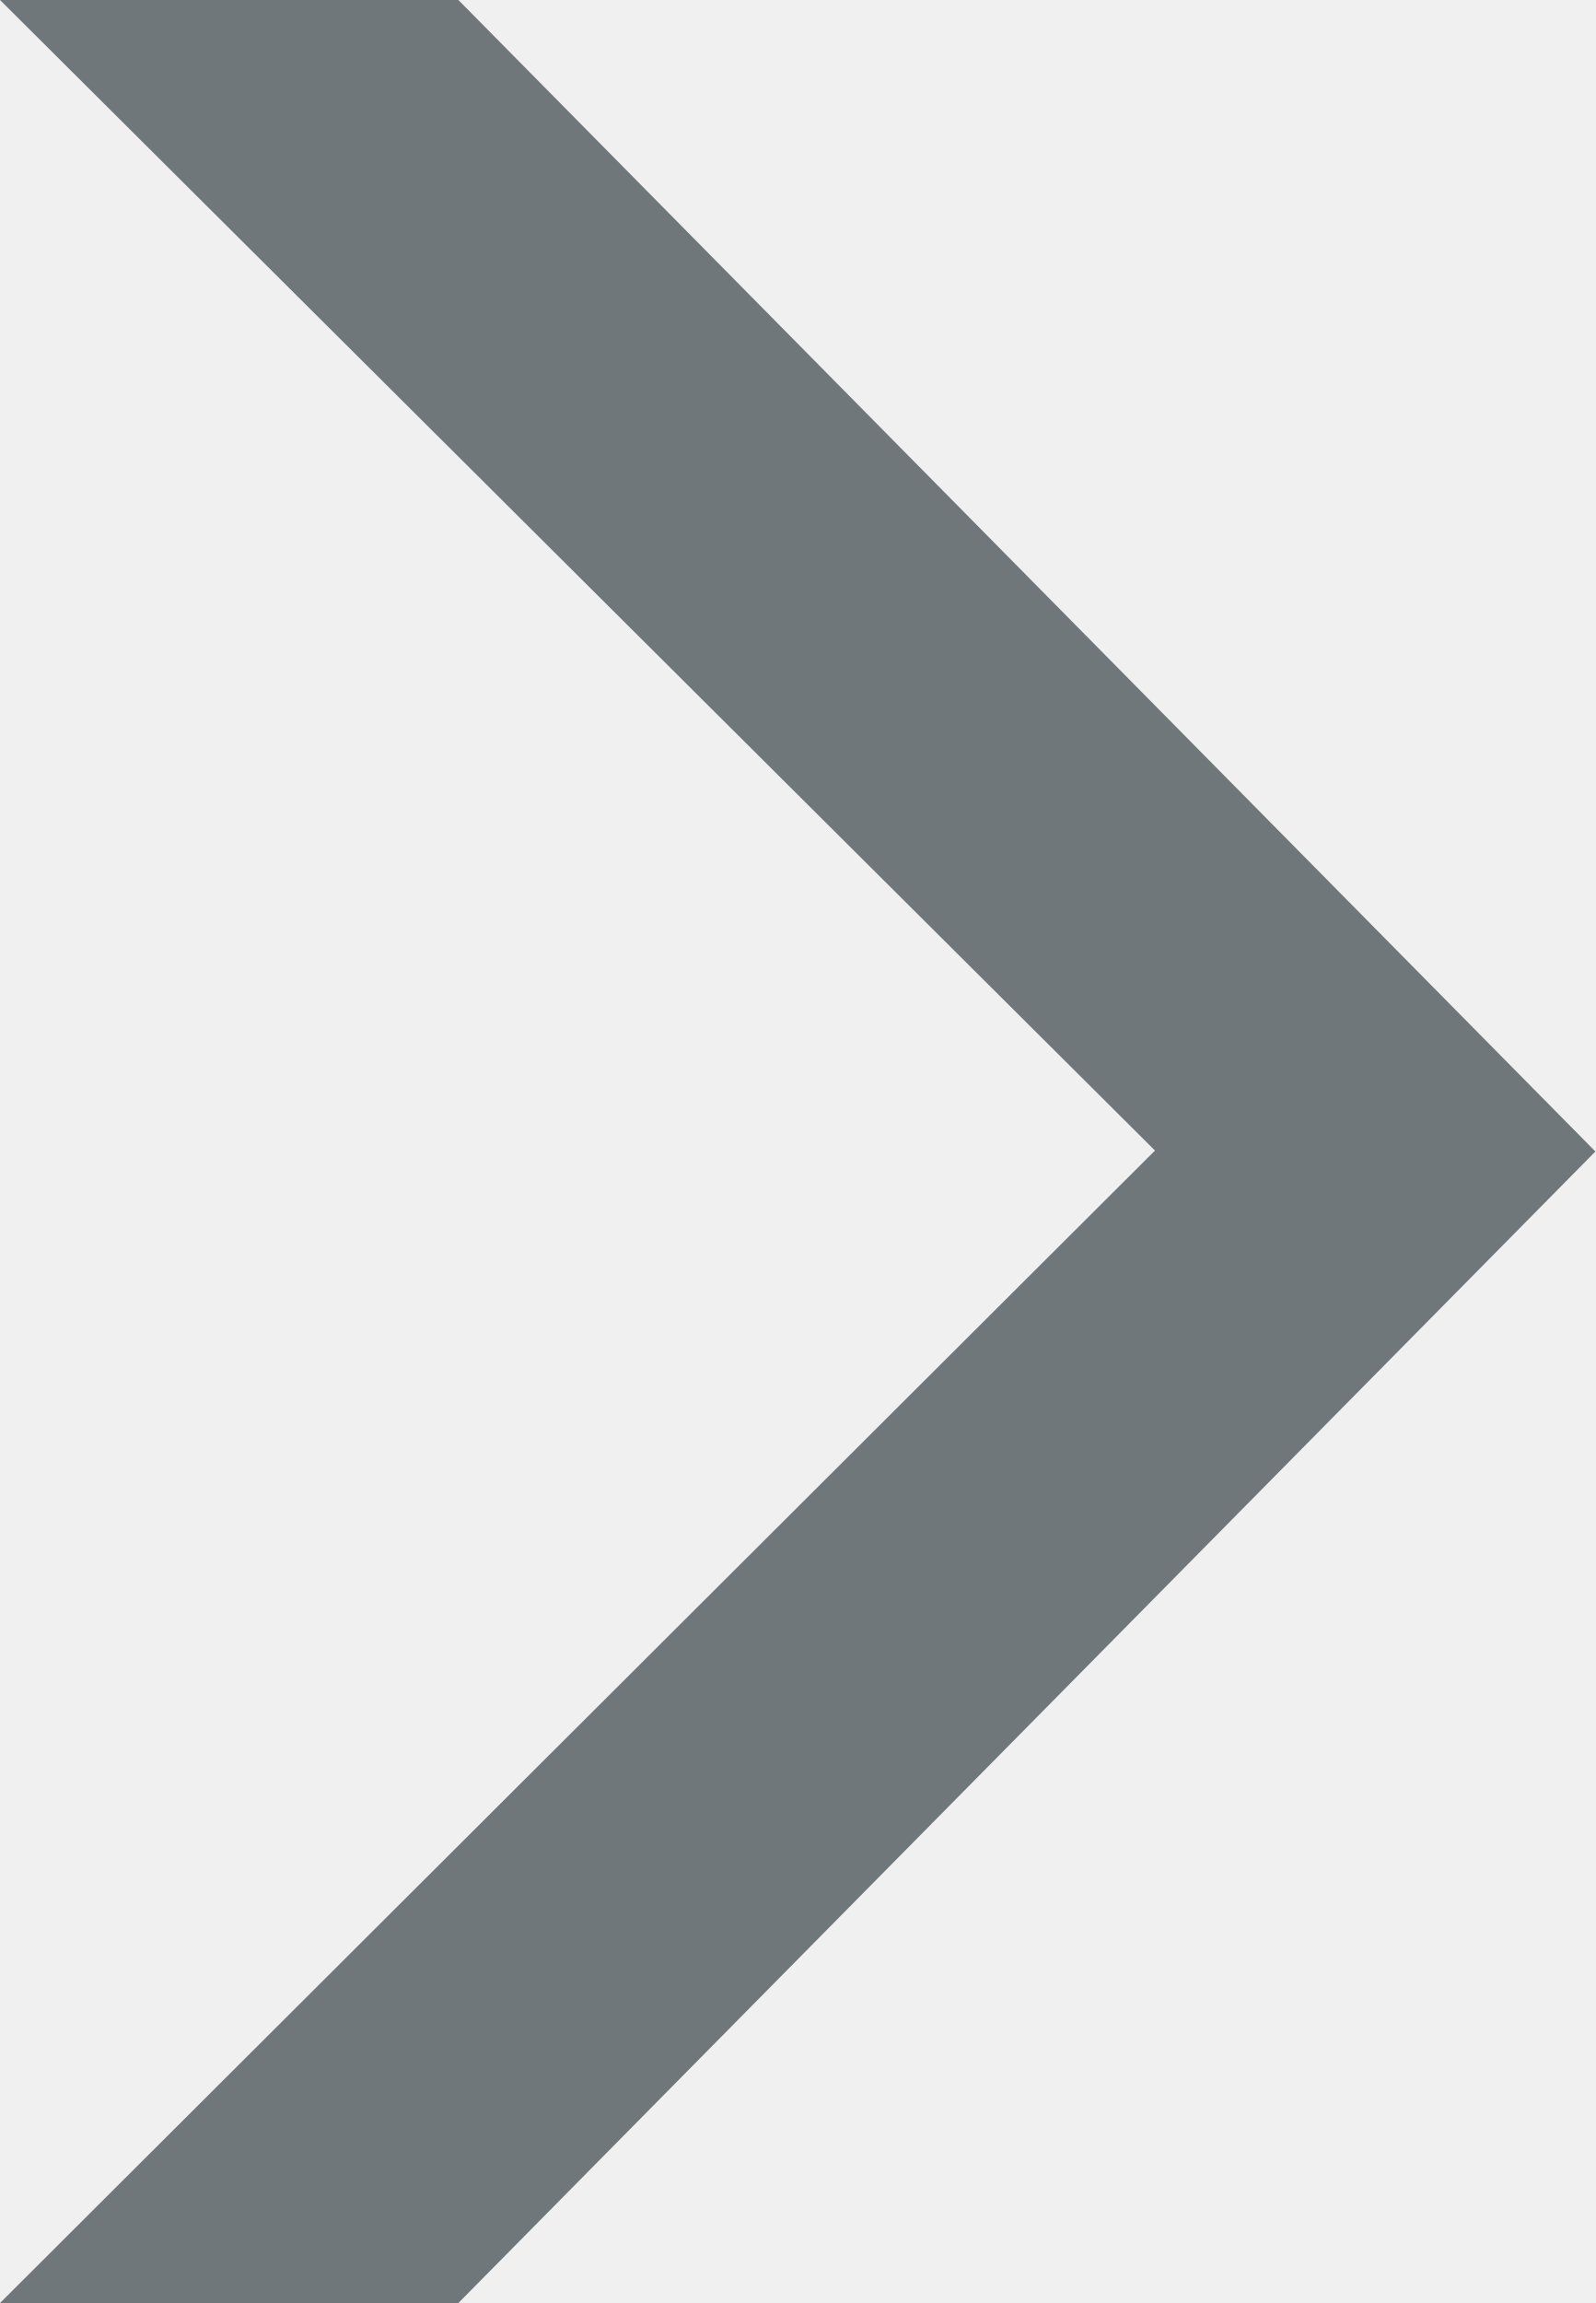
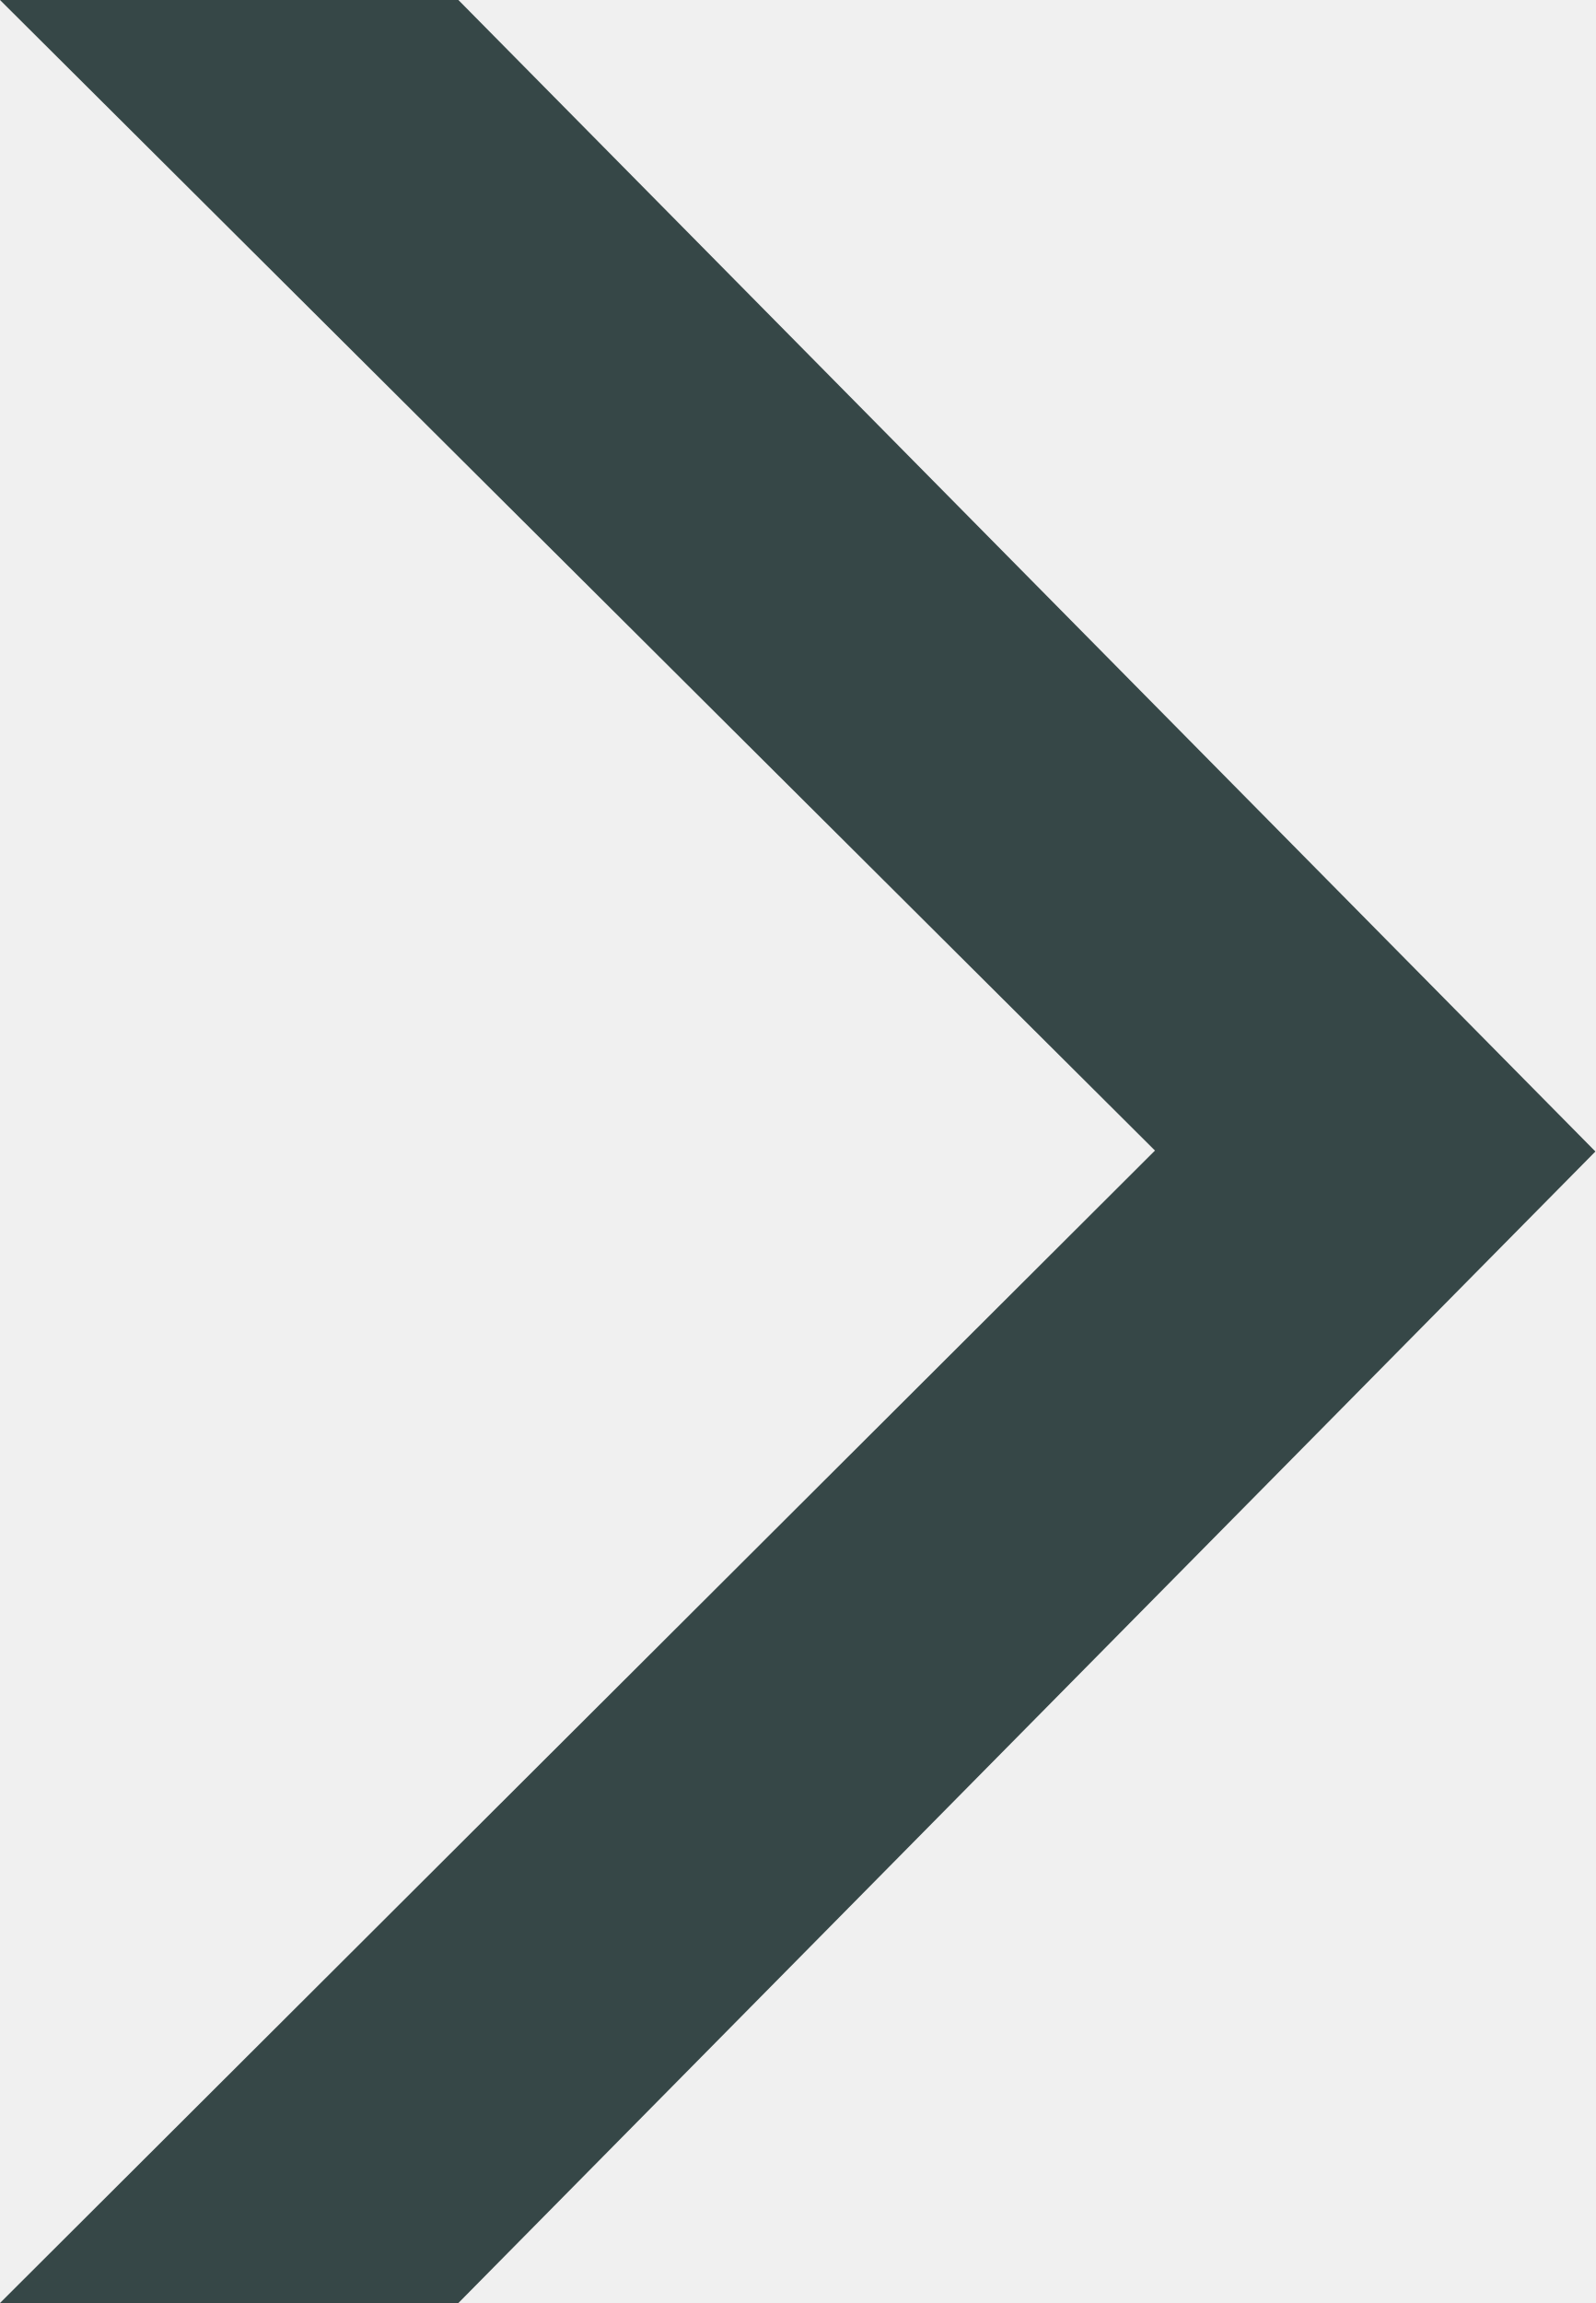
- <svg xmlns="http://www.w3.org/2000/svg" version="1.1" id="Layer_1" x="0px" y="0px" viewBox="0 0 168.8 243.6" style="enable-background:new 0 0 168.8 243.6;" xml:space="preserve">
+ <svg xmlns="http://www.w3.org/2000/svg" version="1.1" id="Layer_1" x="0px" y="0px" viewBox="-370.9 294.6 168.8 243.6" style="enable-background:new -370.9 294.6 168.8 243.6;" xml:space="preserve">
  <style type="text/css">
- 	.st0{fill:#6F777B;}
+ 	.st0{fill:#364747;}
	.st1{display:none;}
	.st2{display:inline;stroke:#FFFFFF;stroke-miterlimit:10;}
</style>
  <g id="Layer_1_1_">
-     <polygon id="XMLID_8_" class="st0" points="168.8,121.8 48.5,0 0,0 122.2,121.7 0,243.6 48.5,243.6  " />
+     <polygon id="XMLID_8_" class="st0" points="-202.1,416.4 -322.4,294.6 -370.9,294.6 -248.7,416.3 -370.9,538.2 -322.4,538.2  " />
  </g>
  <g id="Layer_2" class="st1">
-     <polygon id="XMLID_1_" class="st2" points="98.9,118.5 132.4,154 202.1,84.5 228.1,111.5 132.1,206.5 71.9,145.5  " />
+     <polygon id="XMLID_1_" class="st2" points="-346.1,389.4 -312.6,424.9 -242.9,355.4 -216.9,382.4 -312.9,477.4 -373.1,416.4  " />
  </g>
</svg>
